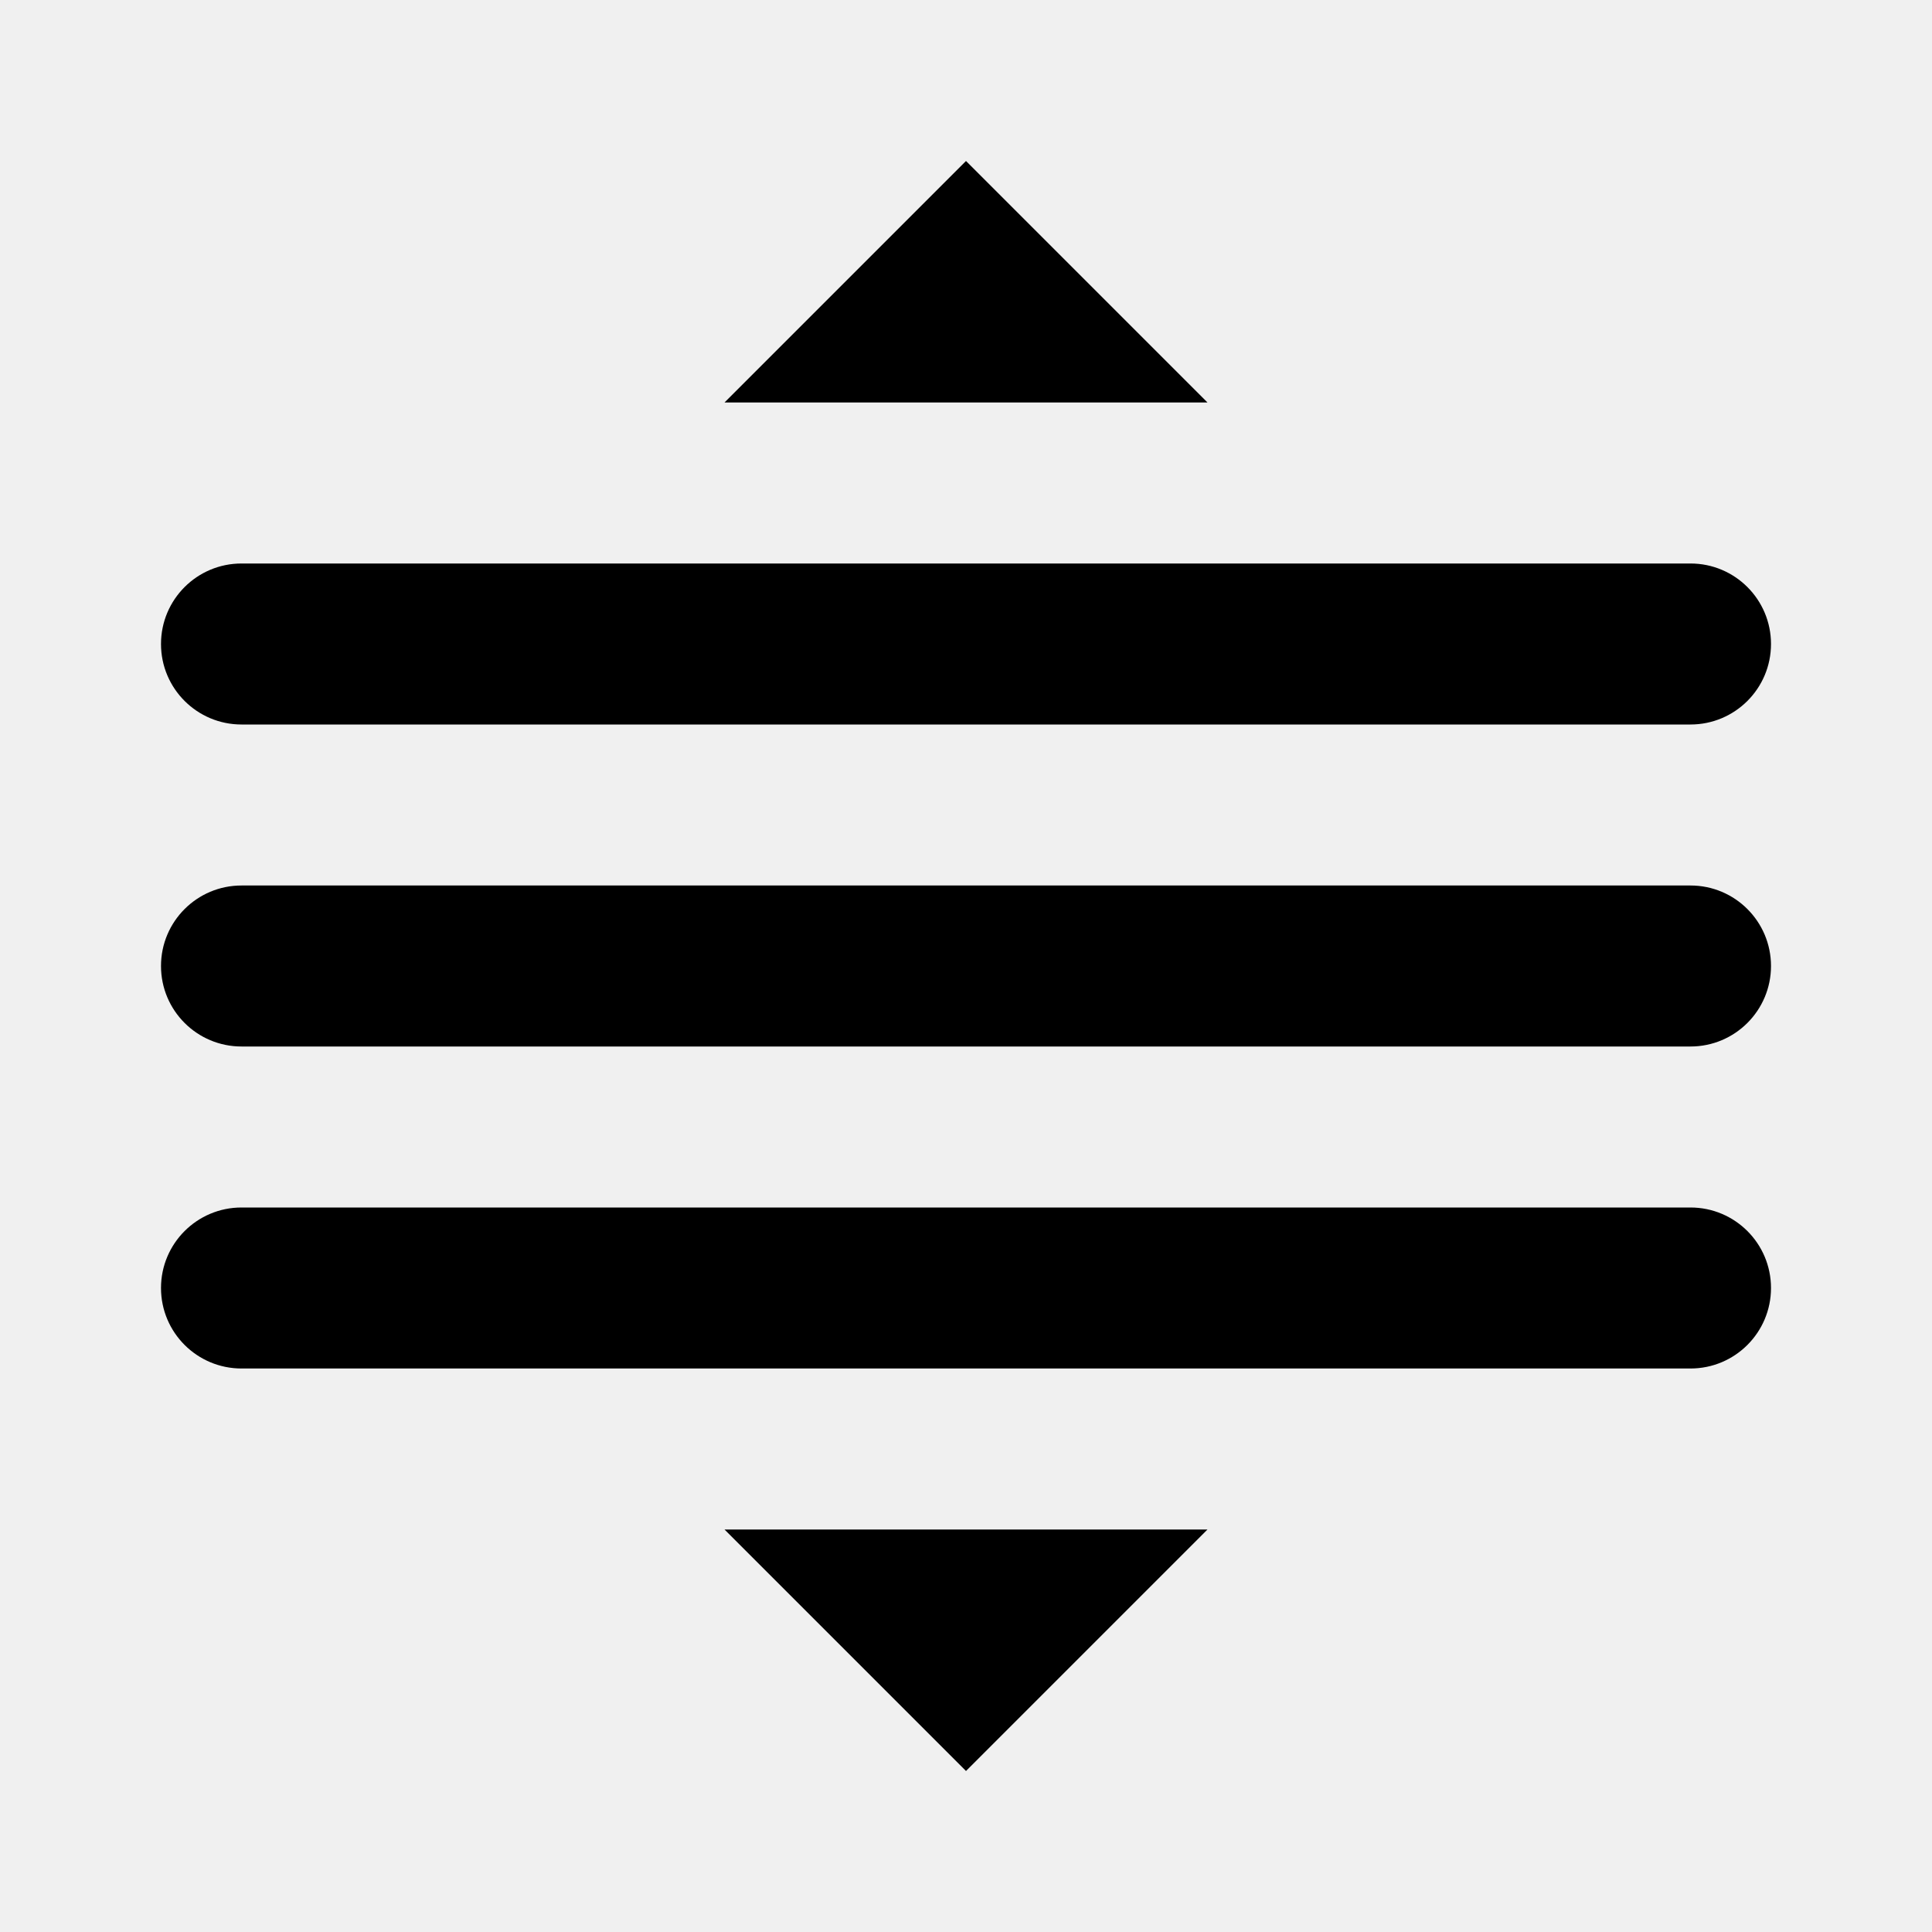
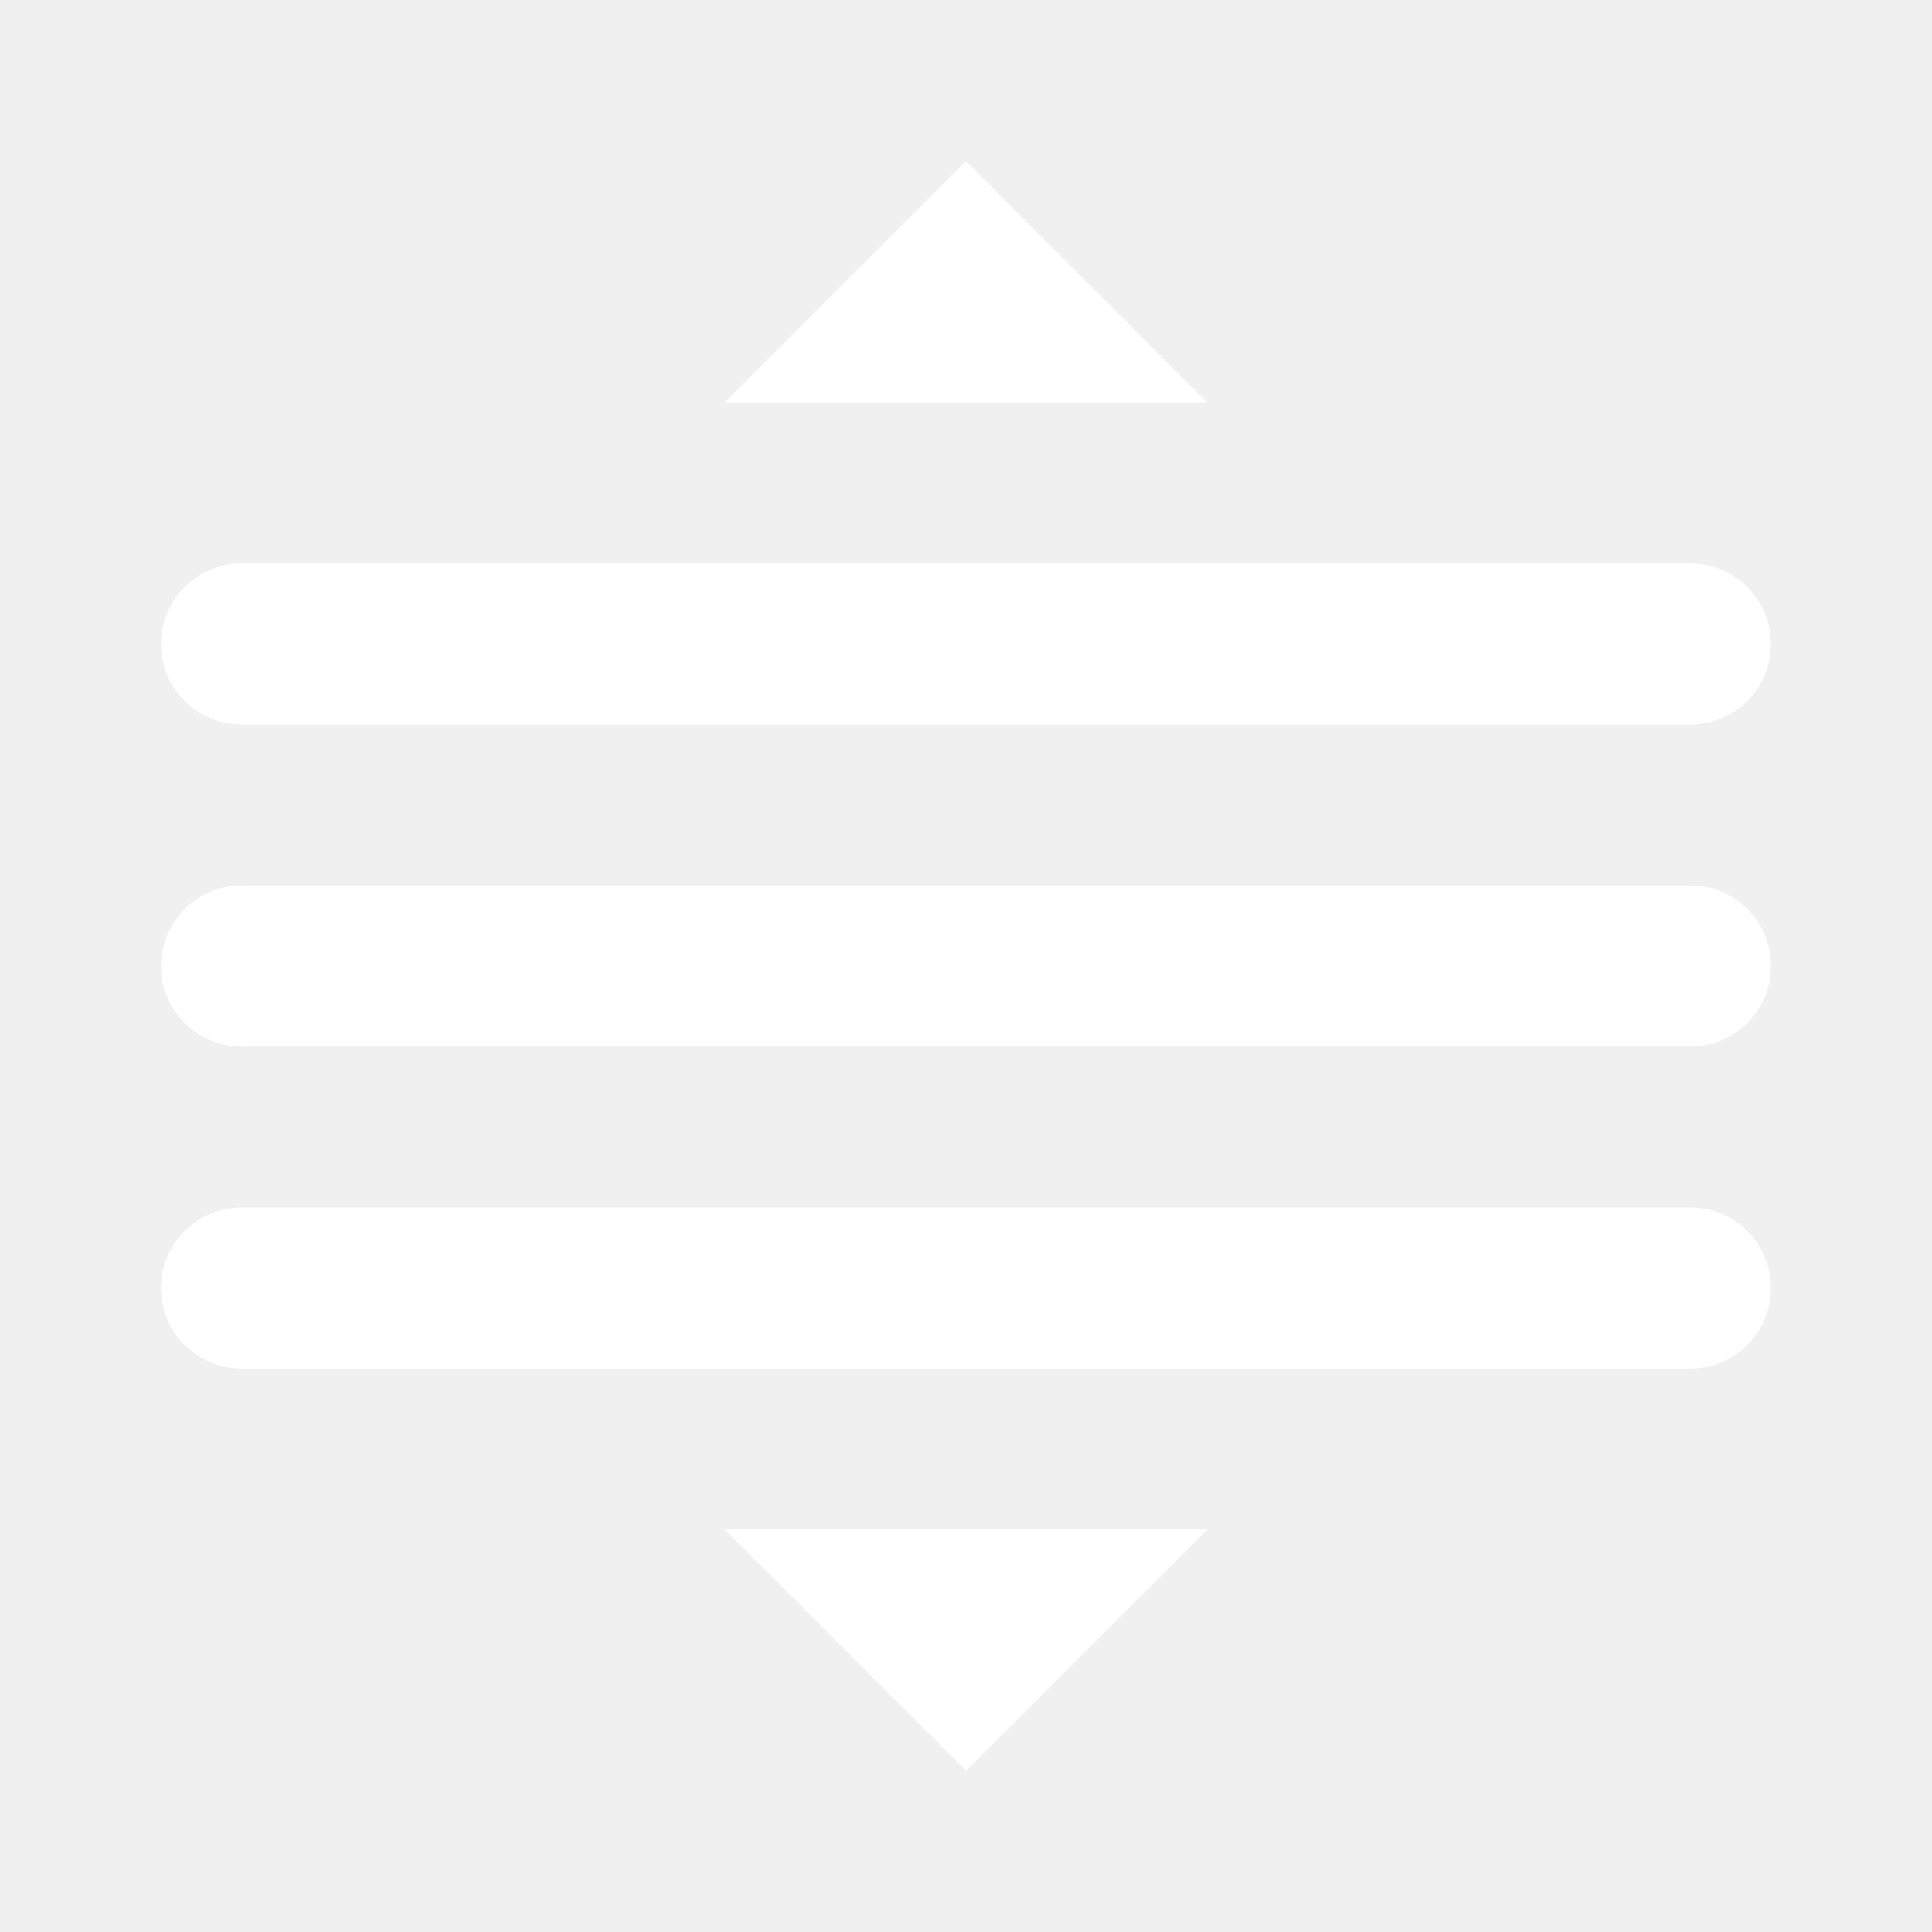
<svg xmlns="http://www.w3.org/2000/svg" width="800px" height="800px" viewBox="0 0 48 48">
  <g id="Layer_2" data-name="Layer 2">
    <g id="invisible_box" data-name="invisible box">
      <rect width="48" height="48" fill="none" />
    </g>
    <g id="Q3_icons" data-name="Q3 icons">
      <g>
-         <path d="M42,22H6a2,2,0,0,0,0,4H42a2,2,0,0,0,0-4Z" />
-         <path d="M6,18H42a2,2,0,0,0,0-4H6a2,2,0,0,0,0,4Z" />
-         <path d="M42,30H6a2,2,0,0,0,0,4H42a2,2,0,0,0,0-4Z" />
-         <polygon points="24 4 18 10 30 10 24 4" />
-         <polygon points="24 44 30 38 18 38 24 44" />
+         <path fill="#fff" d="M42,22H6a2,2,0,0,0,0,4H42a2,2,0,0,0,0-4Z" />
+         <path fill="#fff" d="M6,18H42a2,2,0,0,0,0-4H6a2,2,0,0,0,0,4Z" />
+         <path fill="#fff" d="M42,30H6a2,2,0,0,0,0,4H42a2,2,0,0,0,0-4Z" />
+         <polygon fill="#fff" points="24 4 18 10 30 10 24 4" />
+         <polygon fill="#fff" points="24 44 30 38 18 38 24 44" />
      </g>
    </g>
  </g>
</svg>
